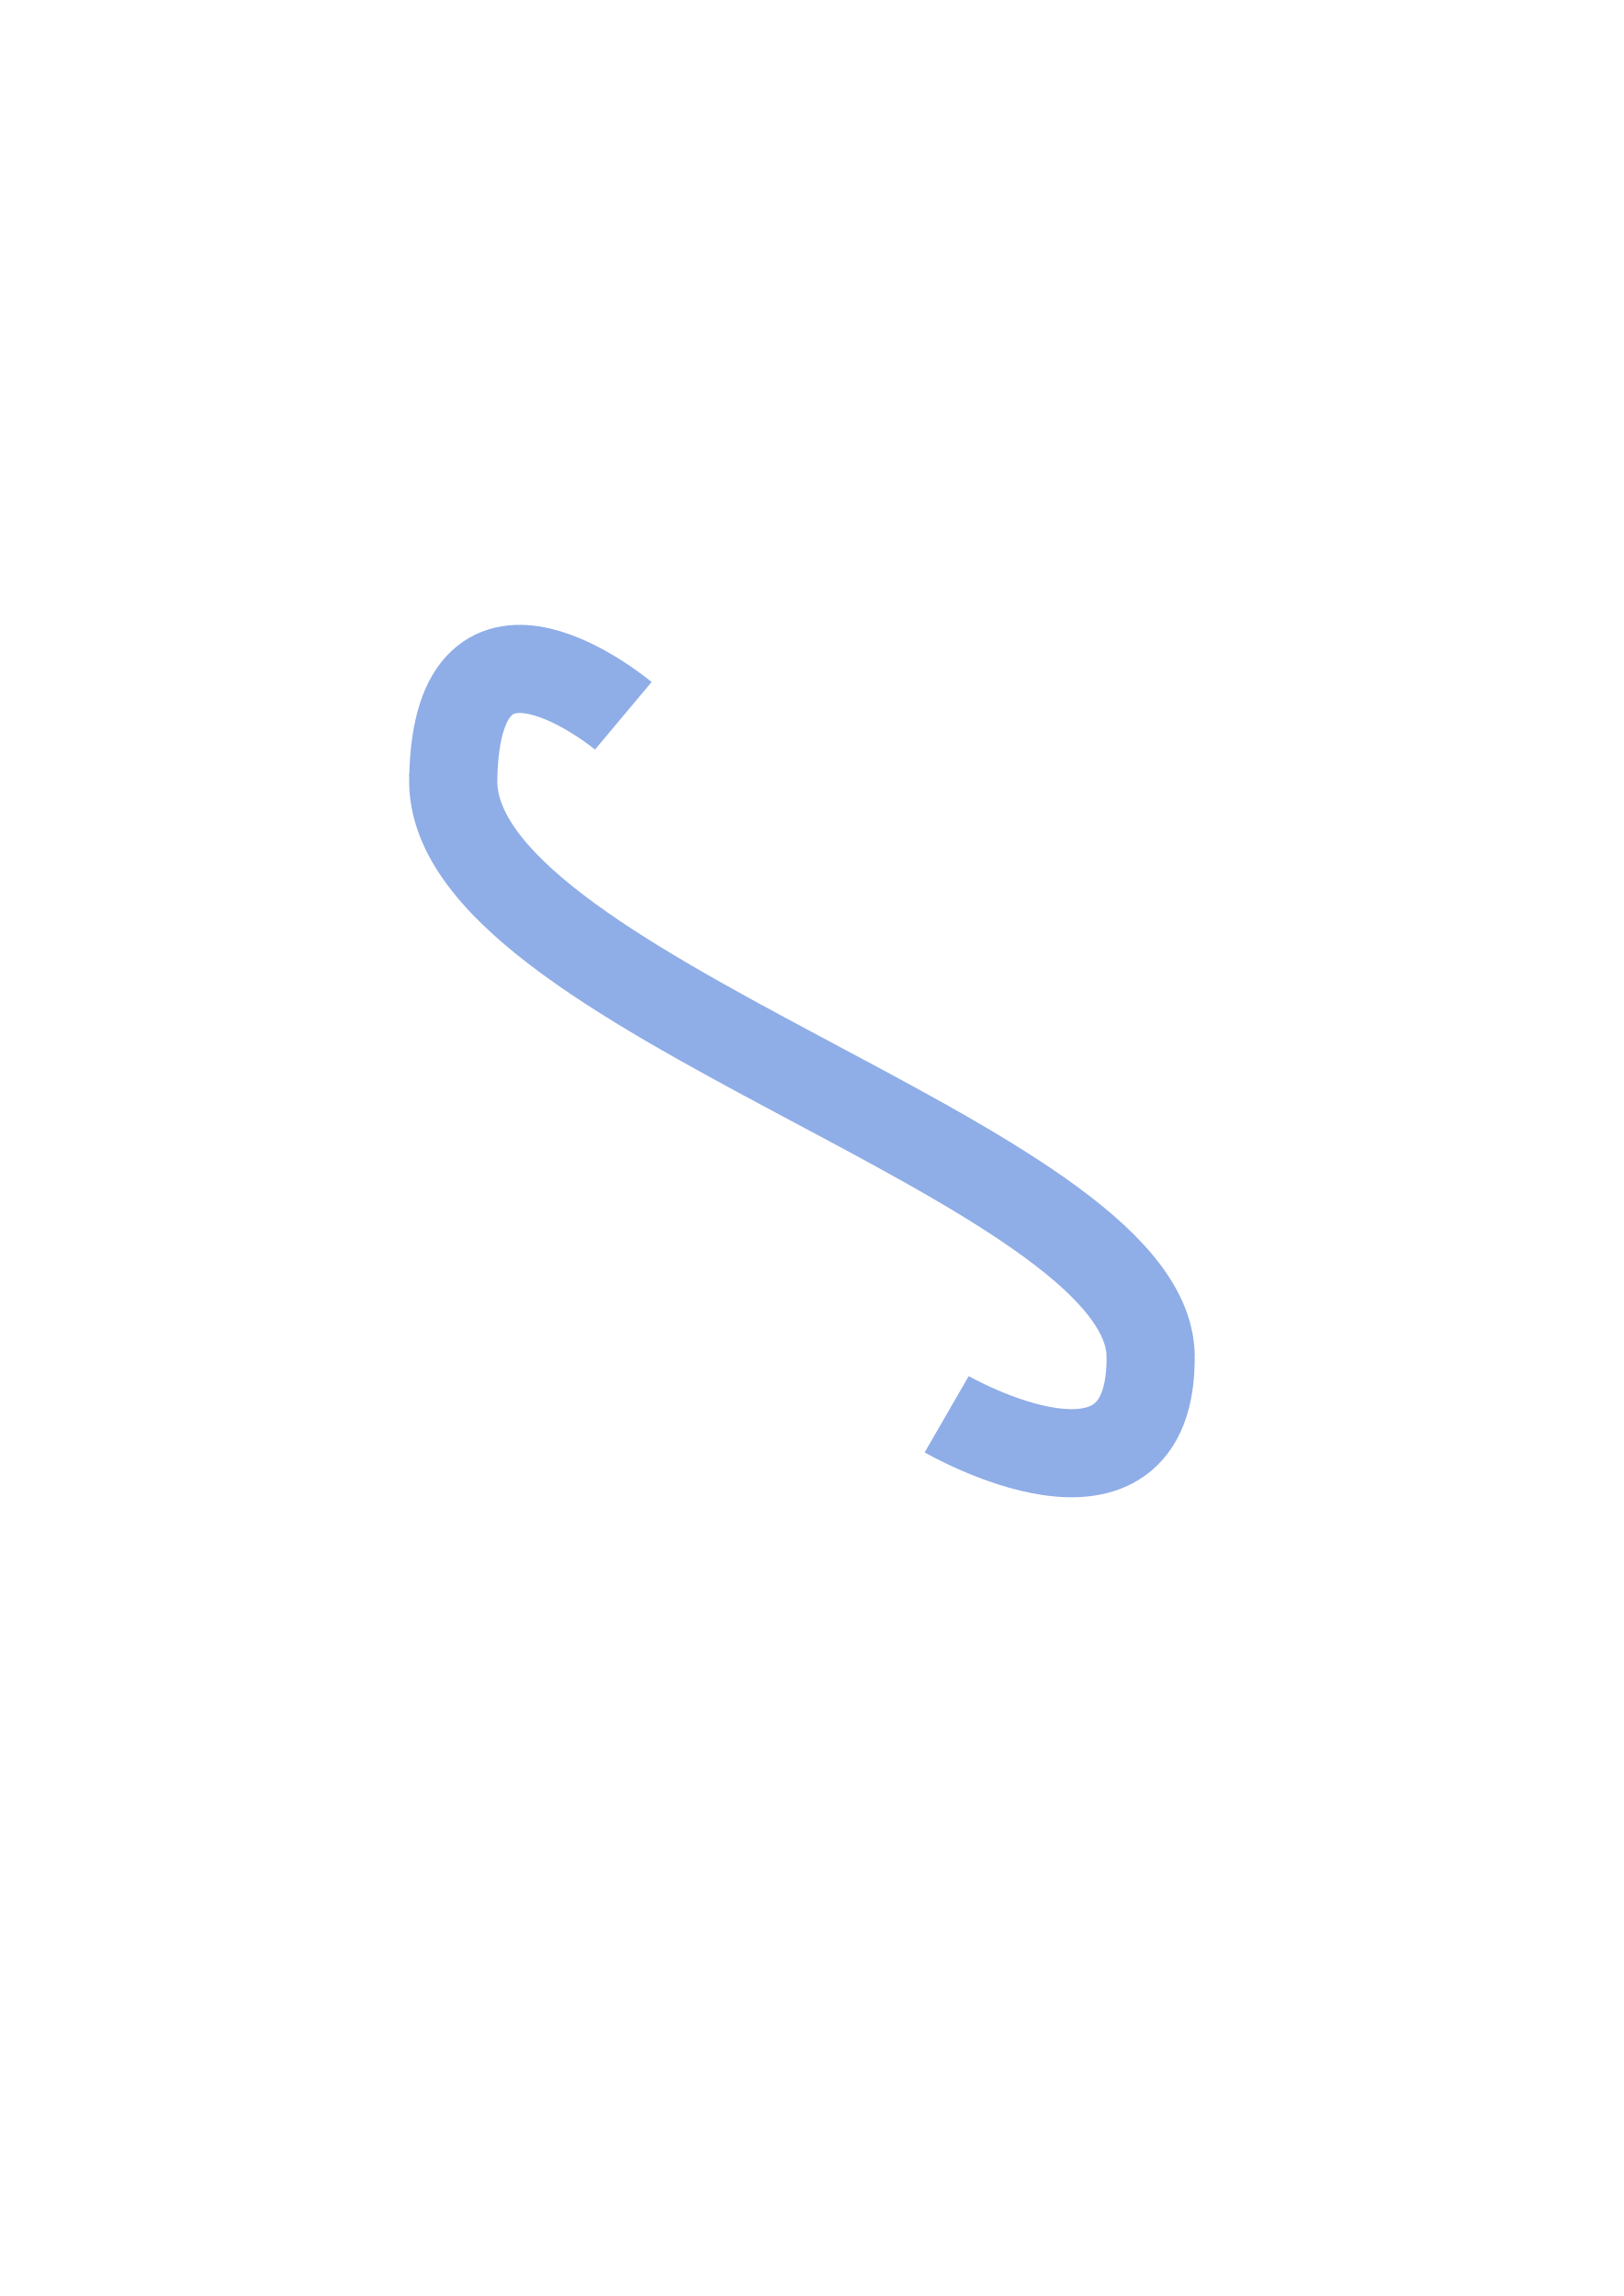
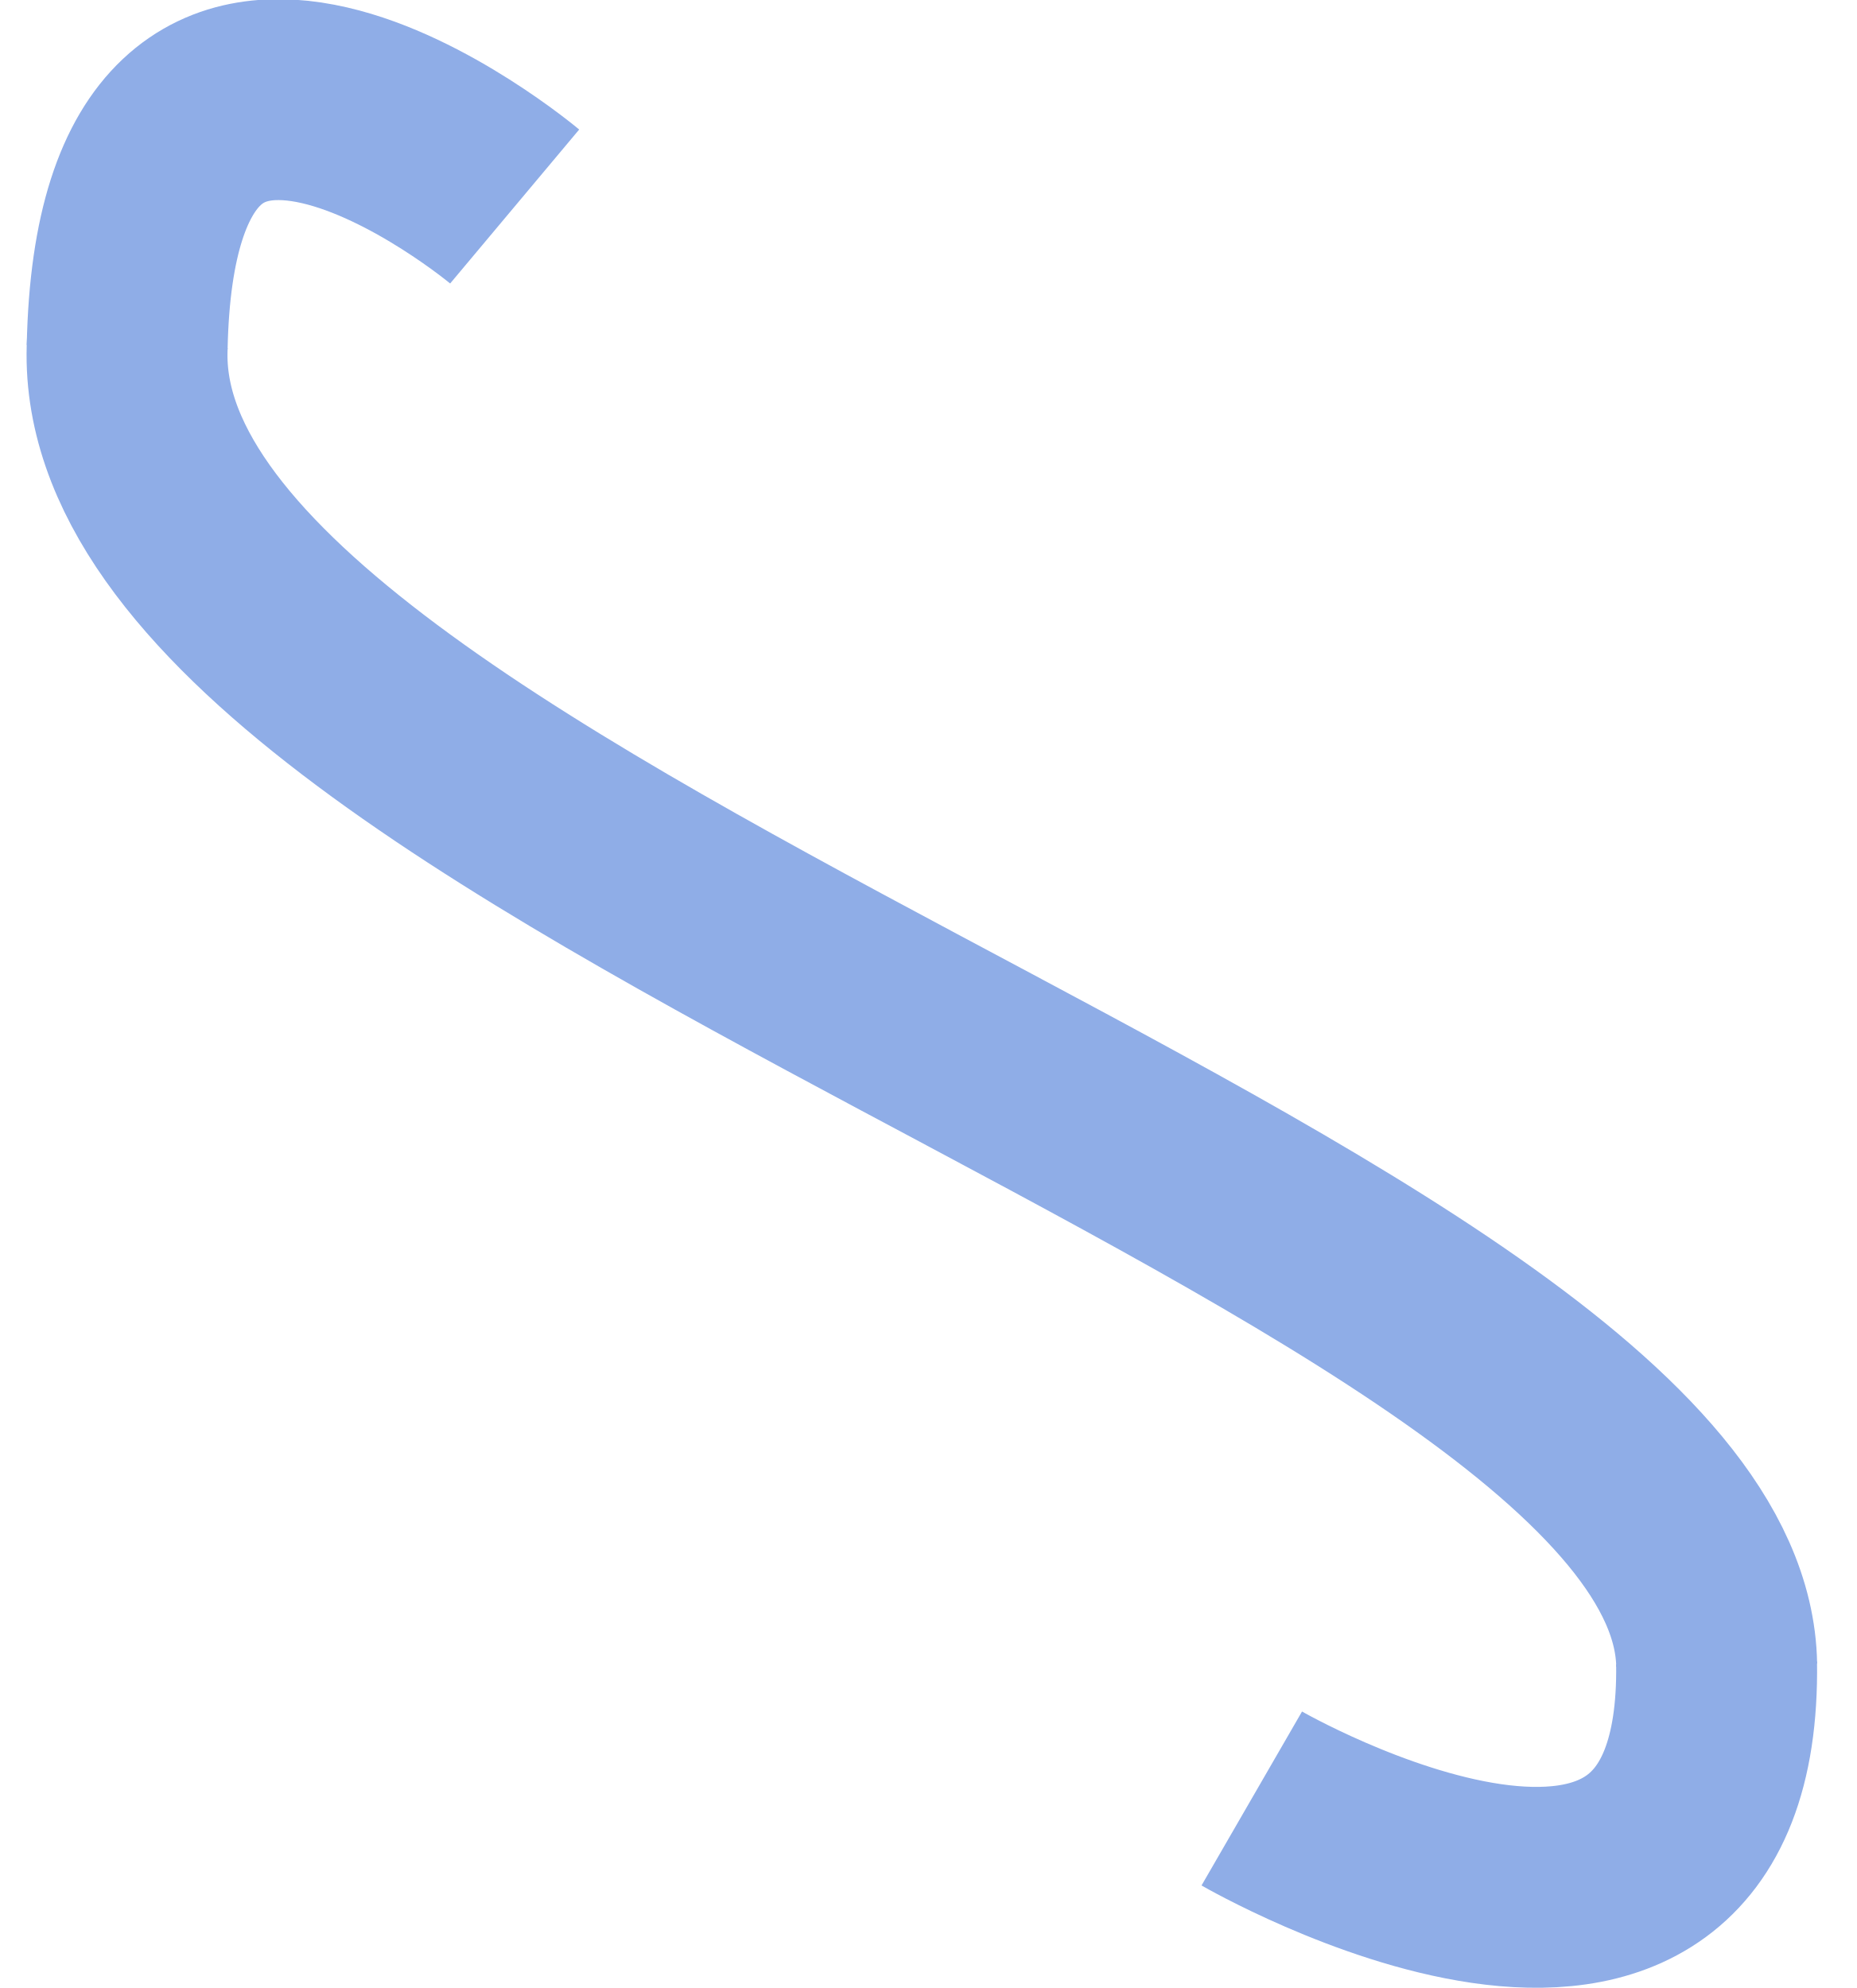
- <svg xmlns="http://www.w3.org/2000/svg" xmlns:xlink="http://www.w3.org/1999/xlink" width="210mm" height="297mm" viewBox="0 0 210 297" version="1.1" id="svg1">
+ <svg xmlns="http://www.w3.org/2000/svg" xmlns:xlink="http://www.w3.org/1999/xlink" width="105.362mm" height="112.819mm" viewBox="0 0 105.362 112.819" version="1.1" id="svg1">
  <defs id="defs1">
    <linearGradient id="linearGradient17">
      <stop style="stop-color:#204798;stop-opacity:1;" offset="0" id="stop17" />
      <stop style="stop-color:#81a2e5;stop-opacity:1;" offset="1" id="stop18" />
    </linearGradient>
    <linearGradient id="swatch13">
      <stop style="stop-color:#9fb7e9;stop-opacity:1;" offset="0" id="stop13" />
-     </linearGradient>
-     <linearGradient id="swatch8">
-       <stop style="stop-color:#000000;stop-opacity:1;" offset="0" id="stop8" />
    </linearGradient>
    <linearGradient id="linearGradient1">
      <stop style="stop-color:#3263ce;stop-opacity:1;" offset="0" id="stop1" />
      <stop style="stop-color:#172767;stop-opacity:1;" offset="1" id="stop2" />
    </linearGradient>
    <linearGradient xlink:href="#linearGradient1" id="linearGradient2" x1="129.409" y1="89.556" x2="62.935" y2="194.691" gradientUnits="userSpaceOnUse" />
    <clipPath clipPathUnits="userSpaceOnUse" id="clipPath15">
      <use x="0" y="0" xlink:href="#g14" id="use15" />
    </clipPath>
    <filter style="color-interpolation-filters:sRGB" id="filter17" x="-0.073" y="-0.088" width="1.146" height="1.177">
      <feGaussianBlur stdDeviation="0.269" id="feGaussianBlur17" />
    </filter>
    <linearGradient xlink:href="#linearGradient17" id="linearGradient18" x1="62.935" y1="194.691" x2="129.409" y2="89.556" gradientUnits="userSpaceOnUse" />
  </defs>
-   <g id="layer1">
+   <g id="layer1" transform="translate(-51.40874,-80.87372)">
    <path style="fill:none;fill-opacity:1;stroke:#8fade7;stroke-width:11.4;stroke-linecap:butt;stroke-linejoin:round;stroke-miterlimit:3;stroke-dasharray:none;stroke-opacity:1;paint-order:normal" d="M 58.625,100.568 C 59.16,74.615 80.613,92.593 80.613,92.593" id="path14" />
    <path style="fill:none;fill-opacity:1;stroke:#8fade7;stroke-width:11.4;stroke-linecap:butt;stroke-linejoin:round;stroke-miterlimit:3;stroke-dasharray:none;stroke-opacity:1;paint-order:normal" d="m 148.814,175.245 c 0.335,23.124 -26.375,7.693 -26.375,7.693" id="path14-8" />
    <g id="g15" clip-path="url(#clipPath15)">
      <g id="g14">
-         <circle style="fill:url(#linearGradient2);fill-opacity:1;stroke:url(#linearGradient18);stroke-opacity:1;stroke-width:3.6;stroke-dasharray:none;paint-order:normal" id="path1" cx="104.09" cy="137.175" r="52.681" />
+         <circle style="fill:url(#linearGradient2);fill-opacity:1;stroke:url(#linearGradient18);stroke-width:12.5;stroke-dasharray:none;stroke-opacity:1;paint-order:normal" id="path1" cx="104.09" cy="137.175" r="52.681" />
        <path style="mix-blend-mode:normal;fill:none;fill-opacity:1;stroke:#081428;stroke-width:11.4;stroke-linecap:round;stroke-linejoin:round;stroke-miterlimit:3;stroke-dasharray:none;stroke-opacity:0.201;paint-order:normal;filter:url(#filter17)" d="m 55.194,101.862 c 1.652,35.095 76.834,49.165 86.796,71.822" id="path13-1" />
      </g>
    </g>
    <path style="fill:none;fill-opacity:1;stroke:#8fade7;stroke-width:11.4;stroke-linecap:butt;stroke-linejoin:round;stroke-miterlimit:3;stroke-dasharray:none;stroke-opacity:1;paint-order:normal" d="m 58.636,100.323 c -1.552,27.963 89.778,49.853 90.183,75.046" id="path13" />
  </g>
</svg>
